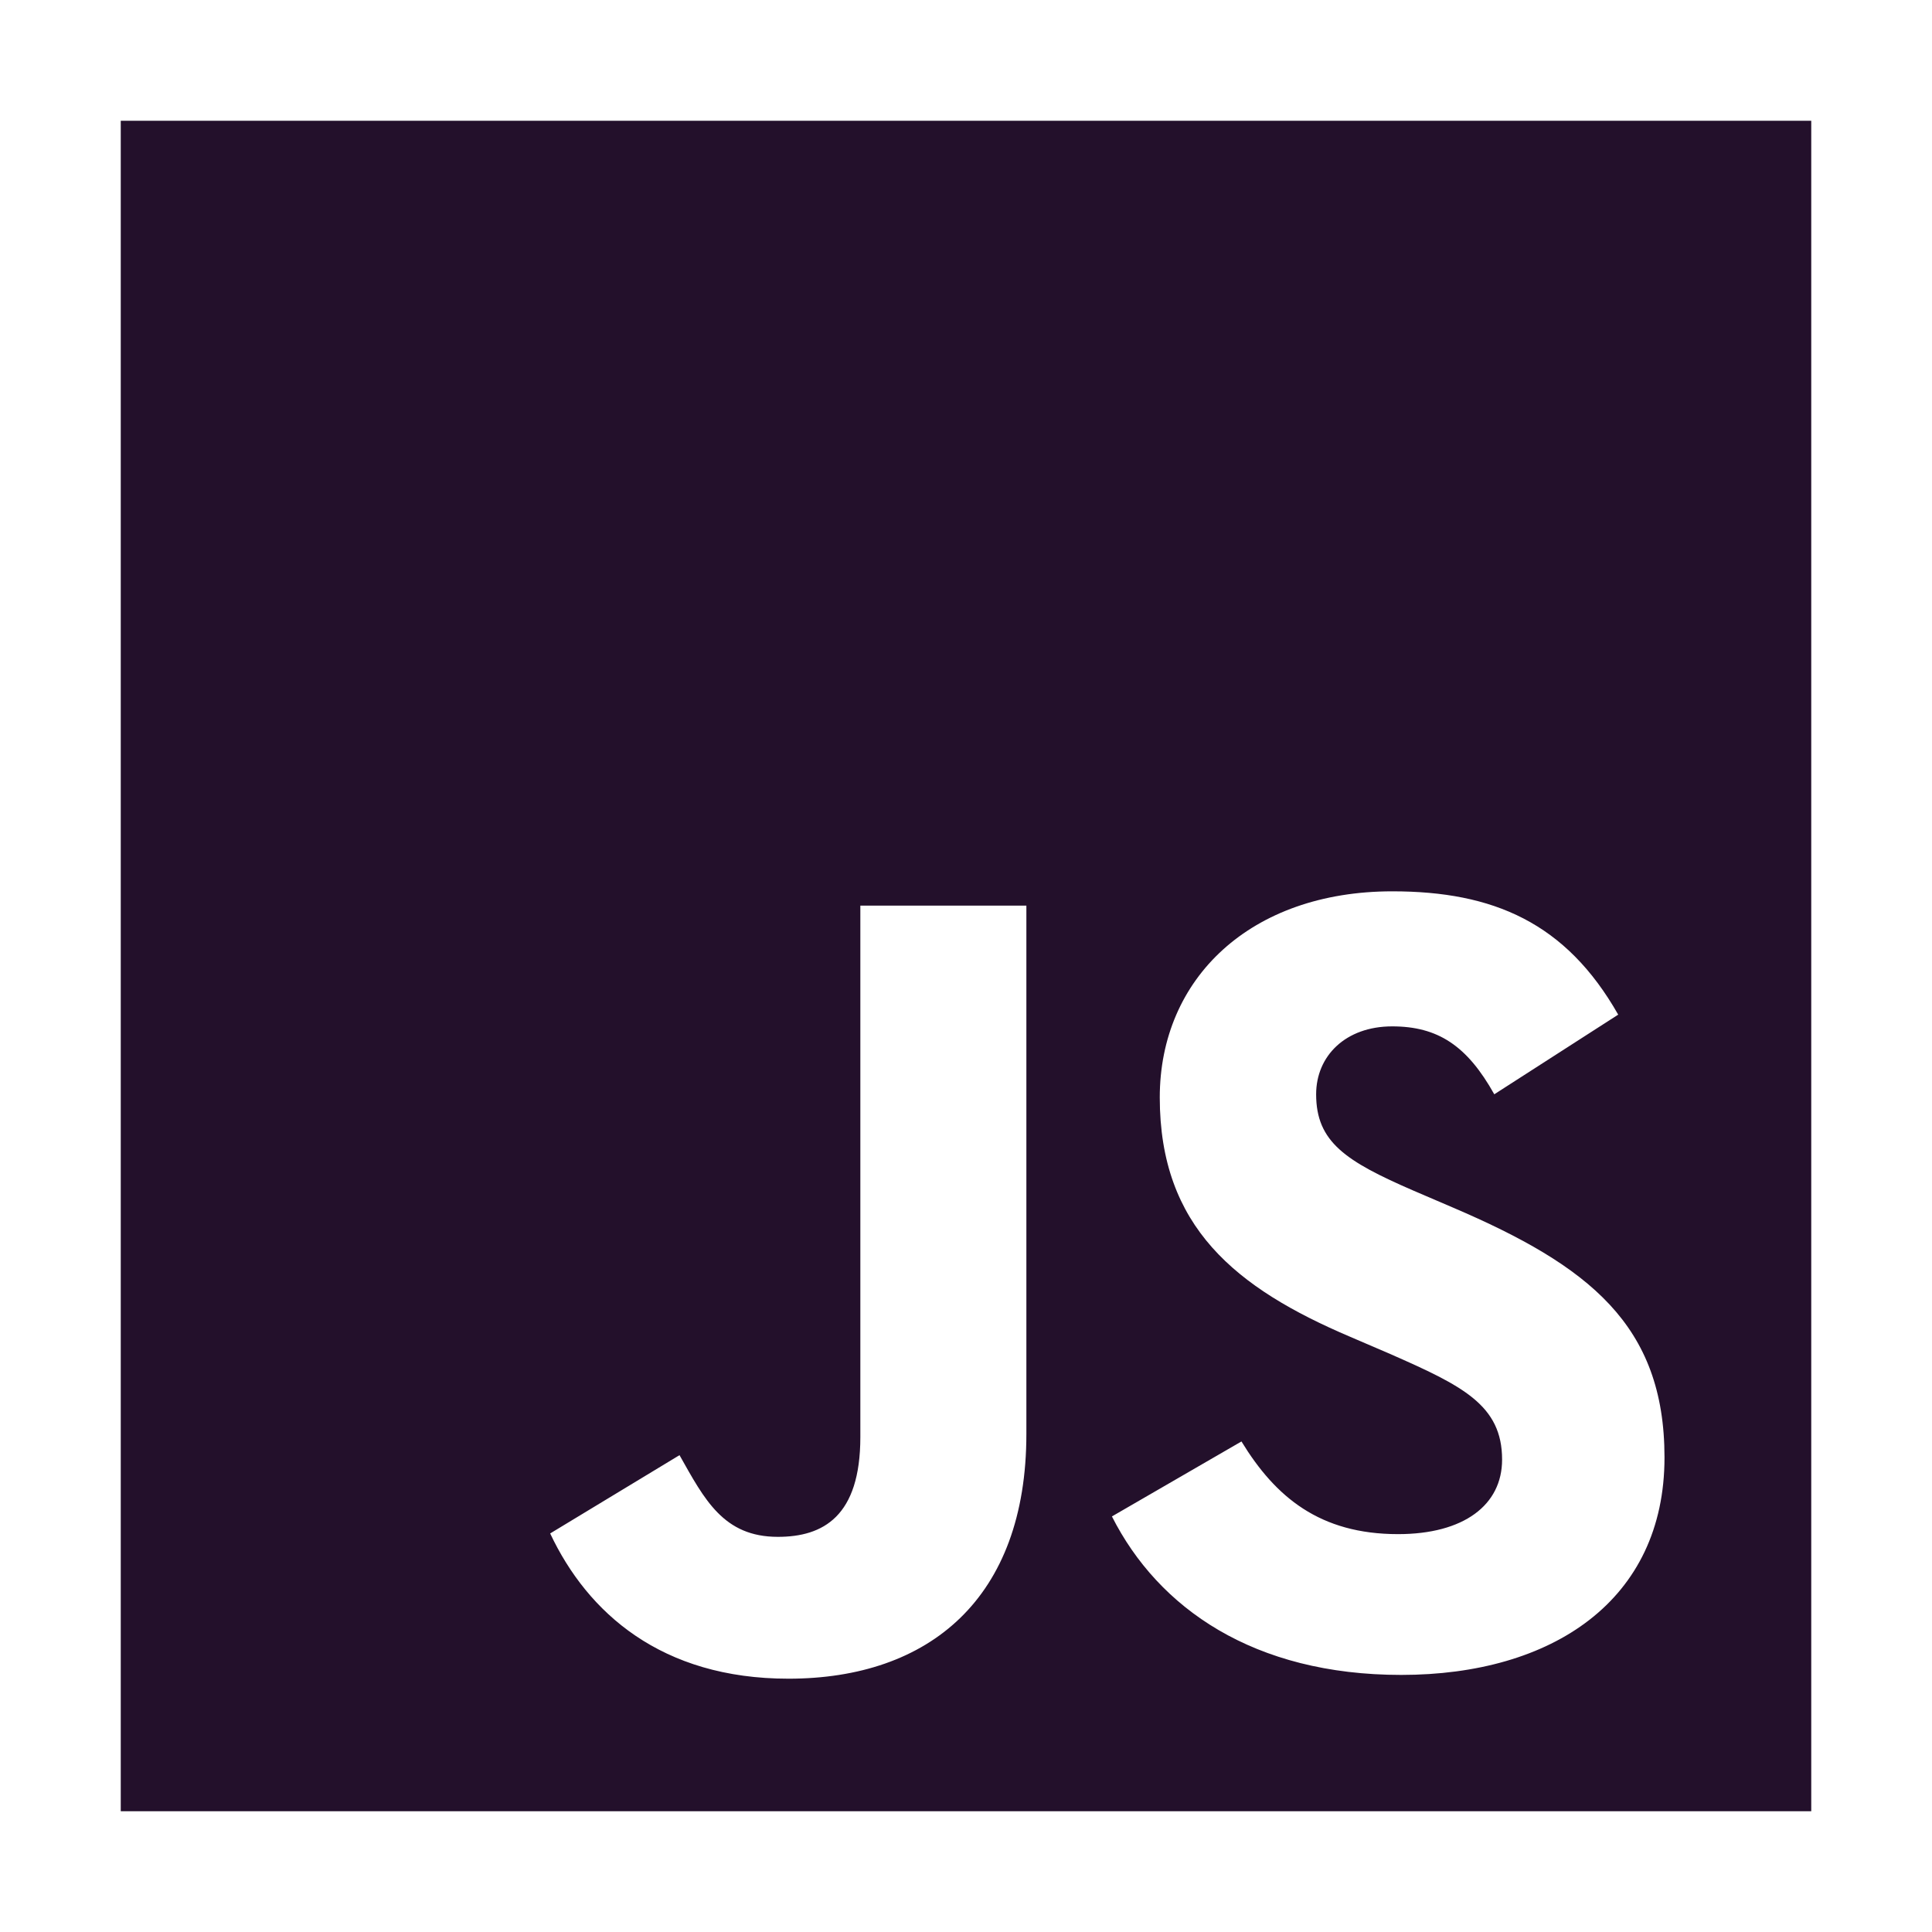
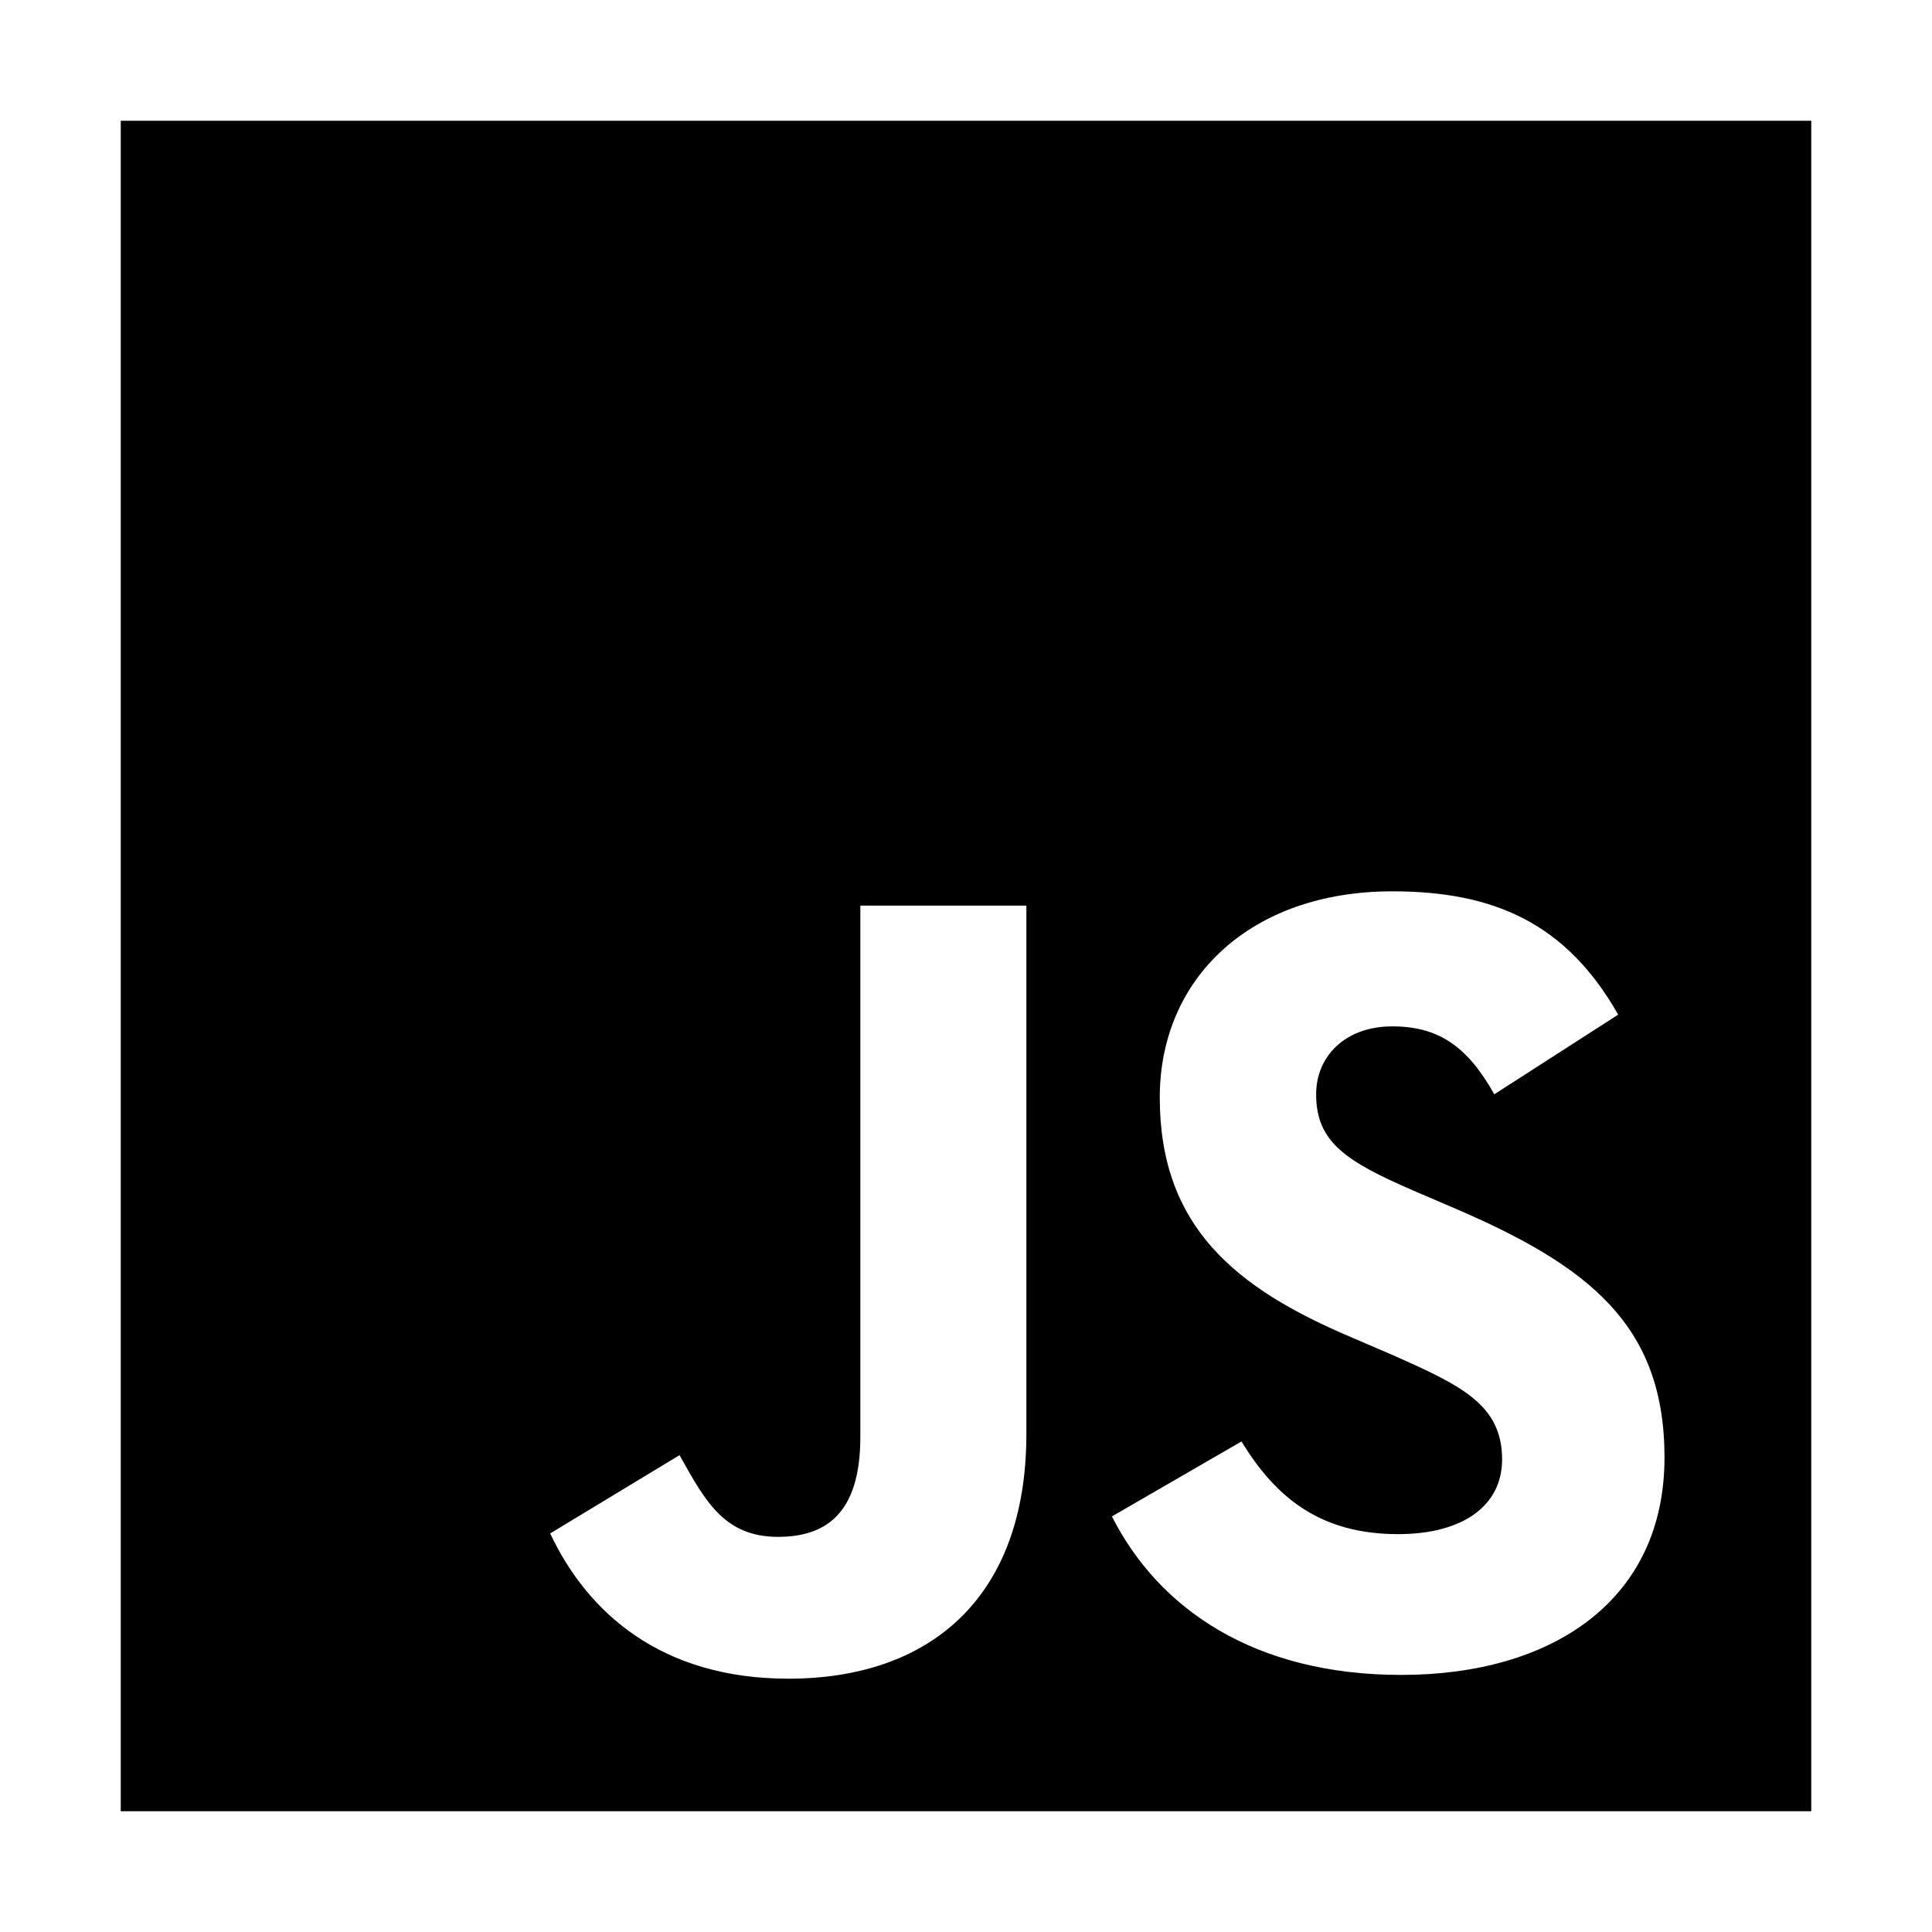
<svg xmlns="http://www.w3.org/2000/svg" class="ionicon" viewBox="0 0 512 512">
-   <path fill="#23102b" d="M32 32v448h448V32zm240 348c0 43.61-25.76 64.87-63.05 64.87-33.68 0-53.23-17.44-63.15-38.49l34.28-20.75c6.61 11.73 11.63 21.65 26.06 21.65 12 0 21.86-5.41 21.86-26.46V240h44zm99.35 63.87c-39.09 0-64.35-17.64-76.68-42L329 382c9 14.74 20.75 24.56 41.5 24.56 17.44 0 27.57-7.72 27.57-19.75 0-14.43-10.43-19.54-29.68-28l-10.52-4.52c-30.38-12.92-50.52-29.16-50.52-63.45 0-31.57 24.05-54.63 61.64-54.63 26.77 0 46 8.32 59.85 32.68L396 290c-7.22-12.93-15-18-27.06-18-12.33 0-20.15 7.82-20.15 18 0 12.63 7.82 17.74 25.86 25.56l10.52 4.51c35.79 15.34 55.94 31 55.94 66.16.01 37.9-29.76 57.64-69.76 57.64z" />
+   <path d="M32 32v448h448V32zm240 348c0 43.61-25.76 64.87-63.05 64.87-33.68 0-53.23-17.44-63.15-38.49l34.28-20.75c6.61 11.73 11.63 21.65 26.06 21.65 12 0 21.86-5.41 21.86-26.46V240h44zm99.35 63.87c-39.09 0-64.35-17.64-76.68-42L329 382c9 14.74 20.75 24.56 41.5 24.56 17.44 0 27.57-7.72 27.57-19.75 0-14.43-10.43-19.54-29.68-28l-10.52-4.52c-30.38-12.92-50.52-29.16-50.52-63.45 0-31.57 24.05-54.63 61.64-54.63 26.77 0 46 8.32 59.85 32.68L396 290c-7.22-12.93-15-18-27.06-18-12.33 0-20.15 7.82-20.15 18 0 12.63 7.82 17.74 25.86 25.56l10.52 4.51c35.79 15.34 55.94 31 55.94 66.16.01 37.9-29.76 57.64-69.76 57.64z" />
</svg>
